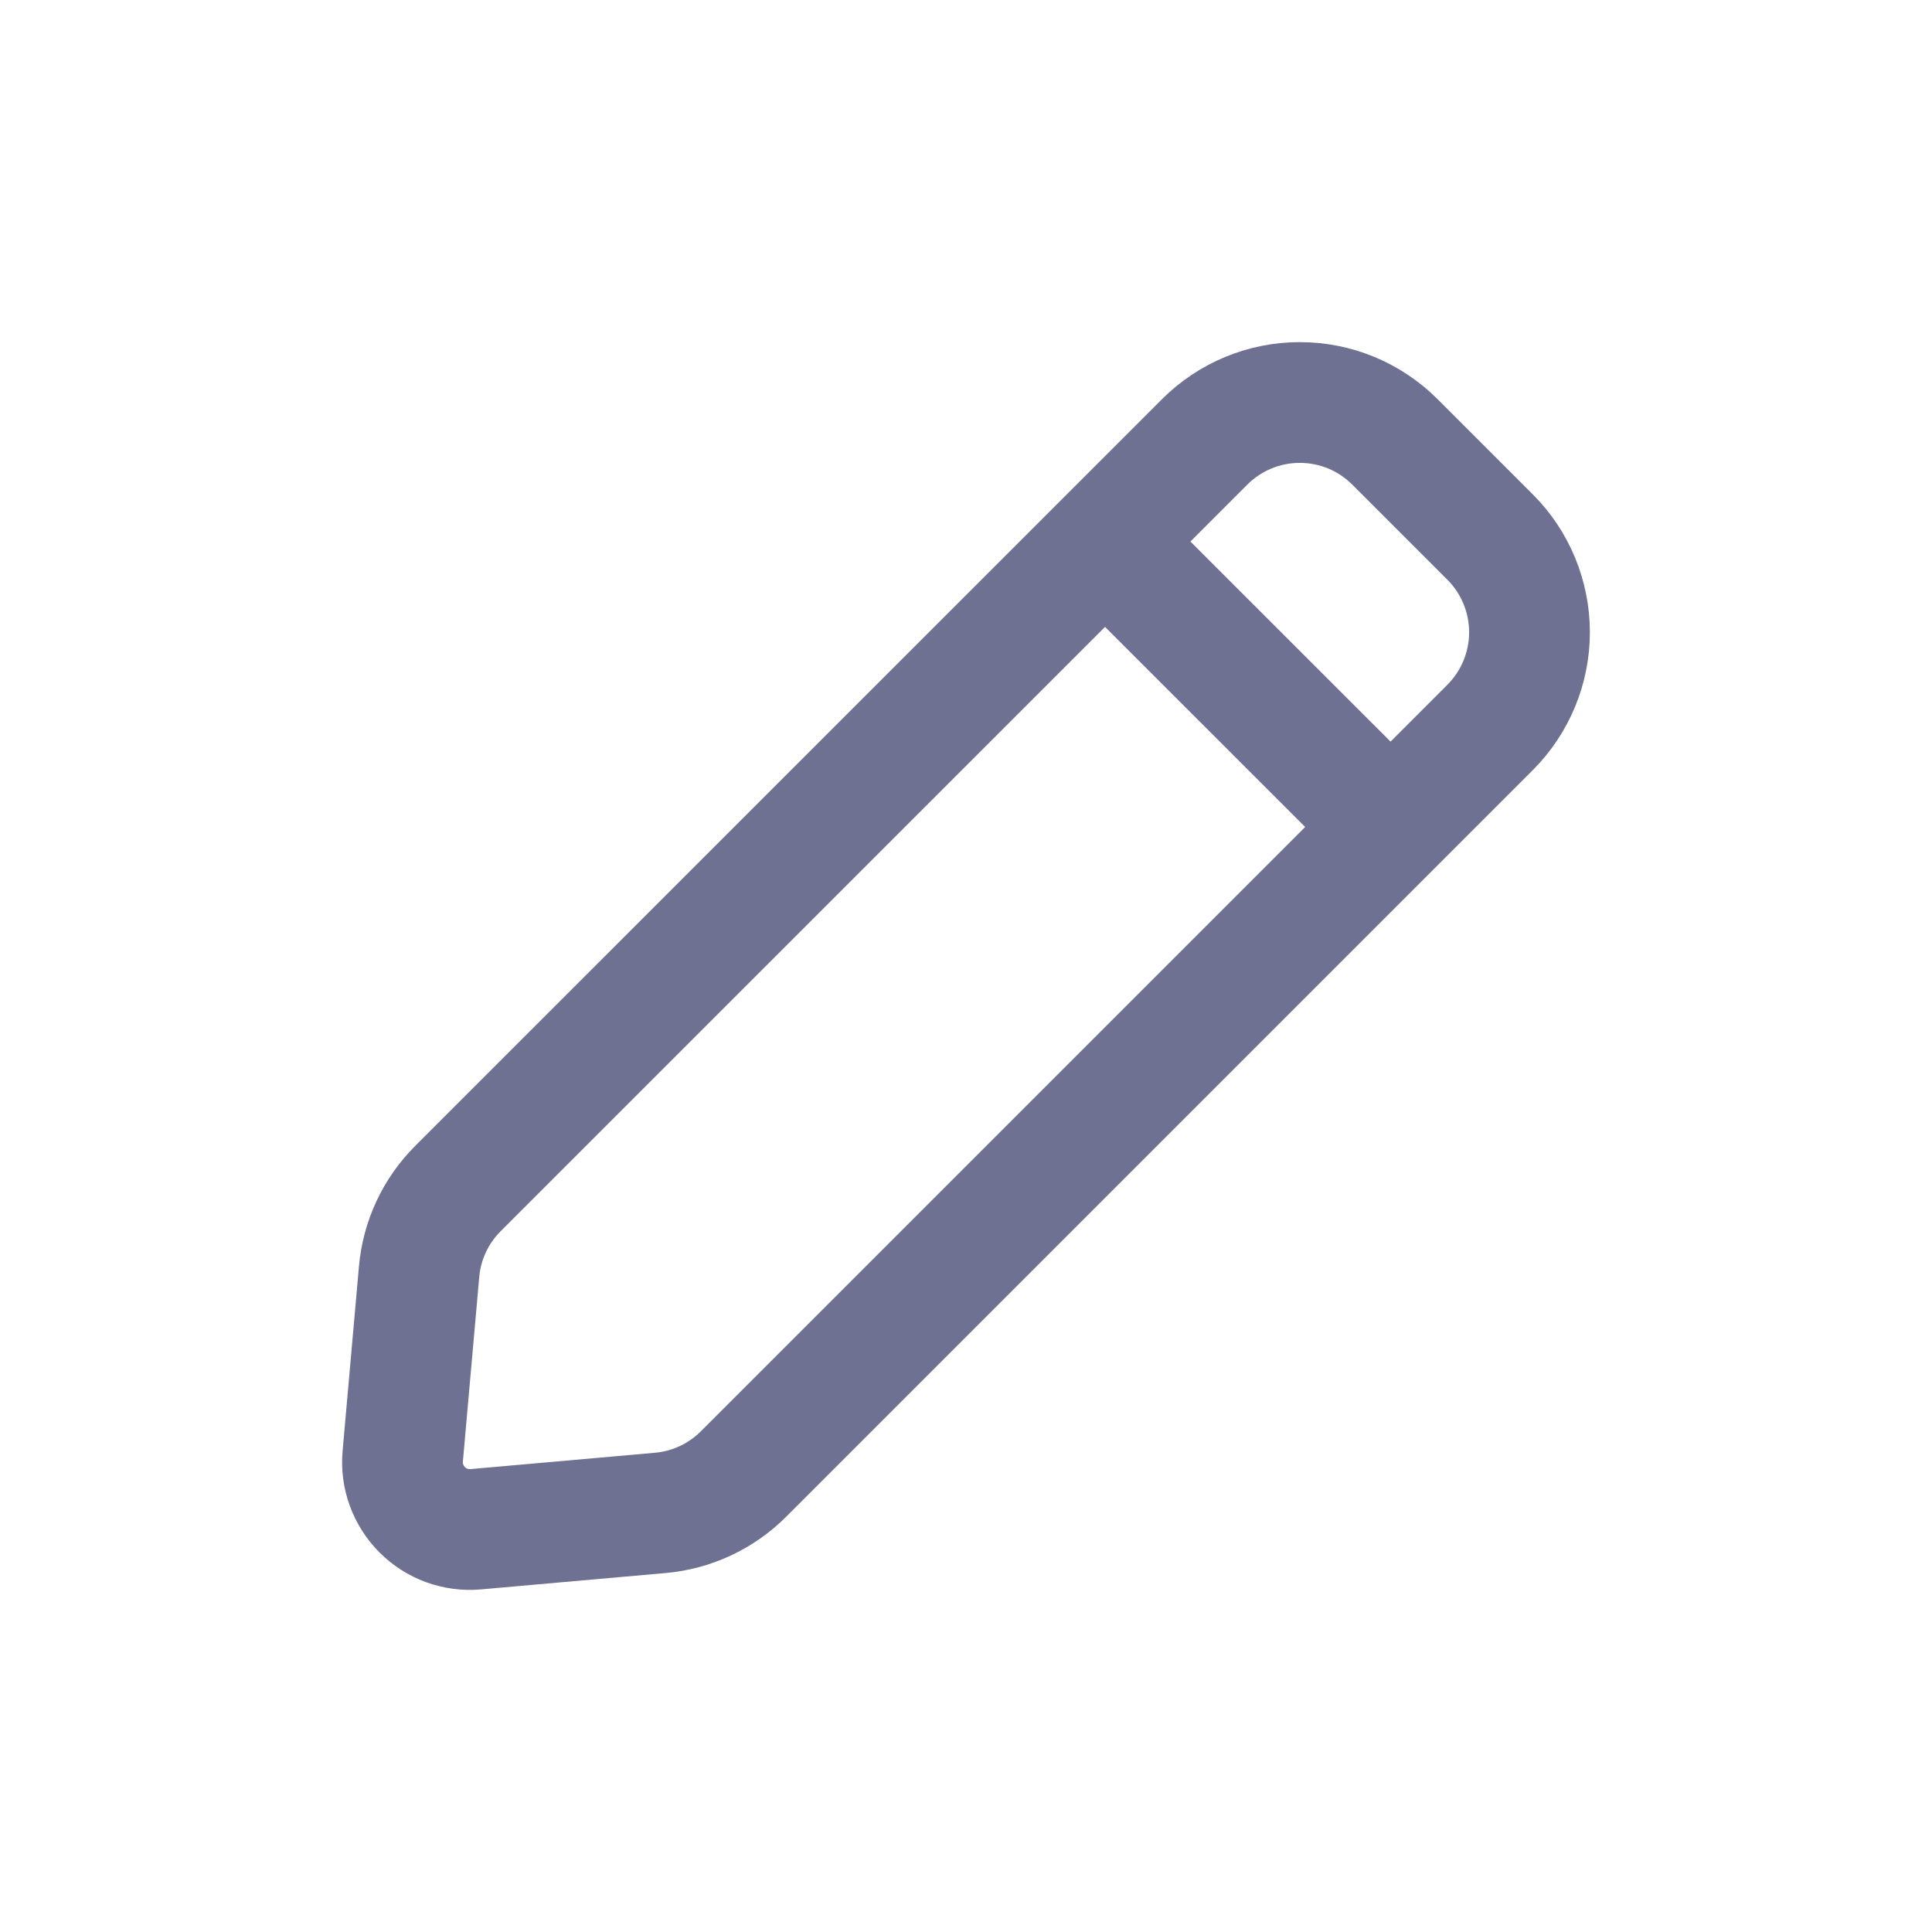
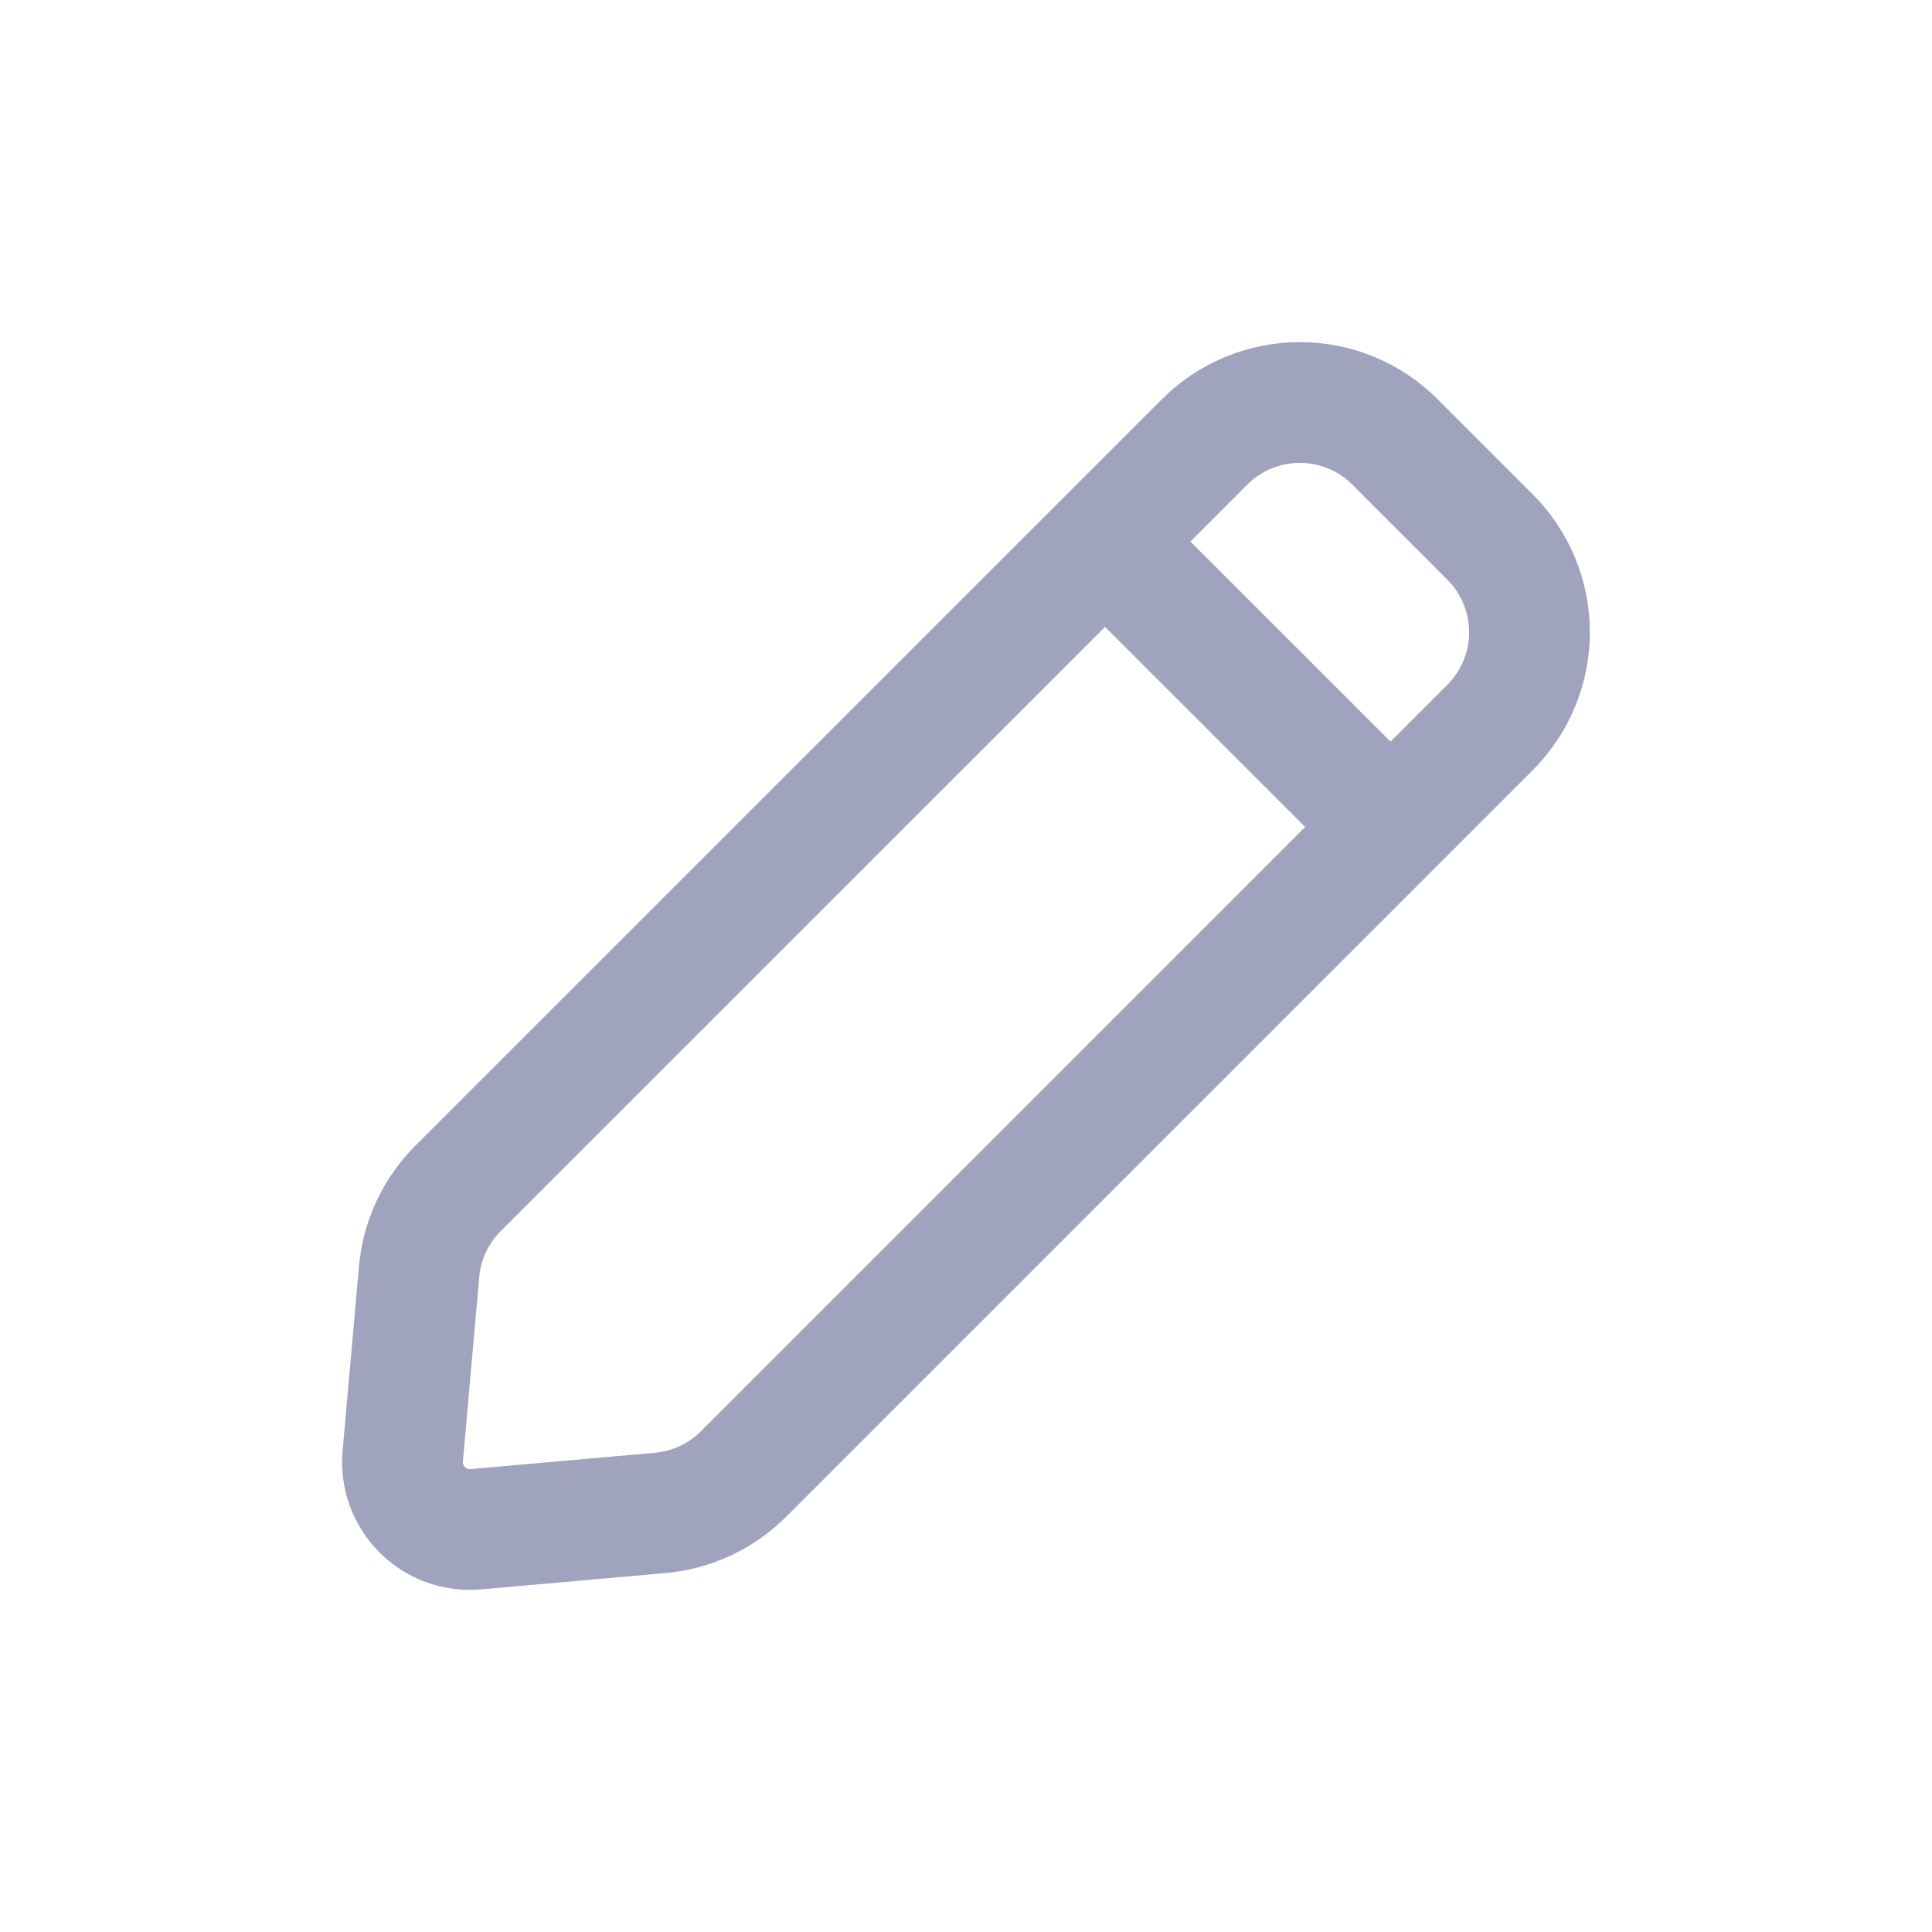
<svg xmlns="http://www.w3.org/2000/svg" width="24" height="24" viewBox="0 0 24 24" fill="none">
-   <path d="M13.727 6.727L14.964 5.49C15.119 5.335 15.304 5.211 15.507 5.127C15.71 5.043 15.927 5 16.147 5C16.366 5 16.584 5.043 16.787 5.127C16.989 5.211 17.174 5.335 17.329 5.49L18.511 6.672C18.824 6.985 19 7.411 19 7.854C19 8.297 18.824 8.722 18.511 9.036L17.274 10.273M13.727 6.727L5.689 14.764C5.411 15.042 5.24 15.408 5.206 15.799L5.003 18.09C4.992 18.212 5.008 18.334 5.05 18.449C5.092 18.564 5.158 18.668 5.245 18.755C5.331 18.841 5.435 18.908 5.55 18.95C5.665 18.991 5.788 19.008 5.909 18.997L8.2 18.794C8.591 18.76 8.958 18.589 9.236 18.311L17.274 10.273M13.727 6.727L17.274 10.273" stroke="#6E7191" stroke-width="1.5" stroke-linecap="round" stroke-linejoin="round" />
+   <path d="M13.727 6.727L14.964 5.49C15.119 5.335 15.304 5.211 15.507 5.127C15.71 5.043 15.927 5 16.147 5C16.366 5 16.584 5.043 16.787 5.127C16.989 5.211 17.174 5.335 17.329 5.49L18.511 6.672C18.824 6.985 19 7.411 19 7.854C19 8.297 18.824 8.722 18.511 9.036L17.274 10.273M13.727 6.727L5.689 14.764C5.411 15.042 5.24 15.408 5.206 15.799L5.003 18.09C4.992 18.212 5.008 18.334 5.05 18.449C5.092 18.564 5.158 18.668 5.245 18.755C5.331 18.841 5.435 18.908 5.55 18.95C5.665 18.991 5.788 19.008 5.909 18.997L8.2 18.794C8.591 18.76 8.958 18.589 9.236 18.311L17.274 10.273M13.727 6.727L17.274 10.273" stroke="#A0A3BD" stroke-width="1.5" stroke-linecap="round" stroke-linejoin="round" />
</svg>
